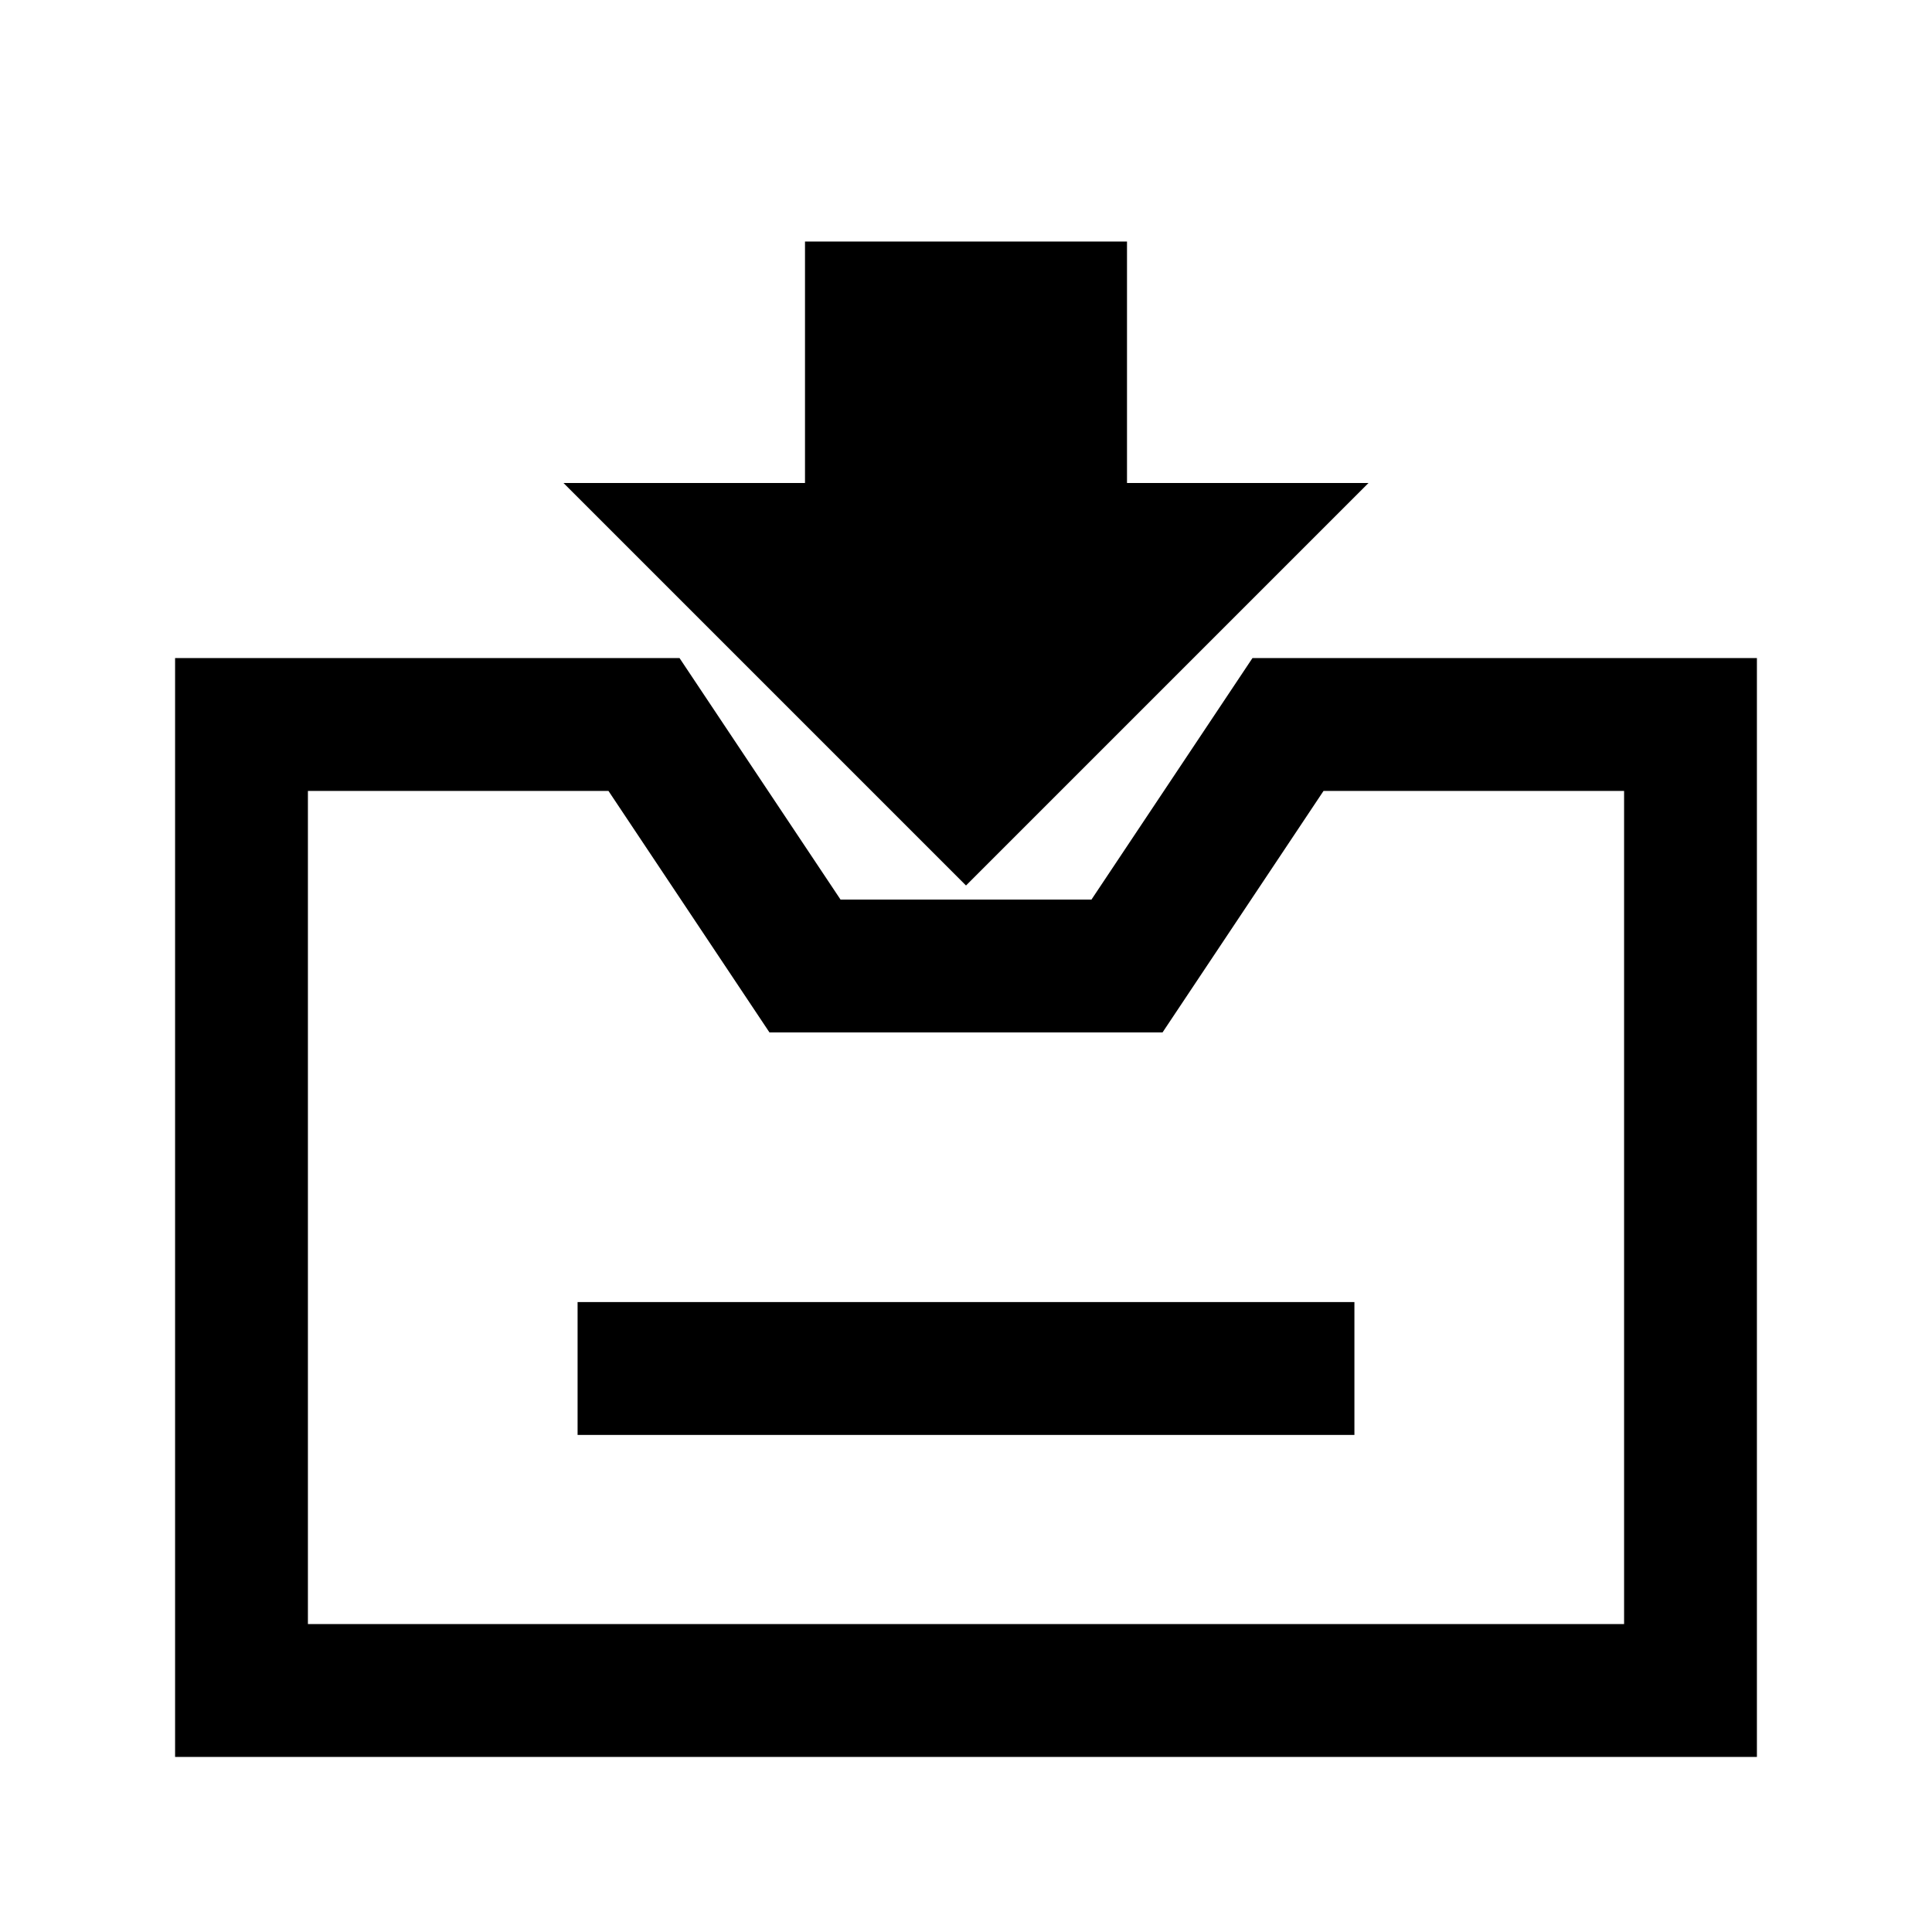
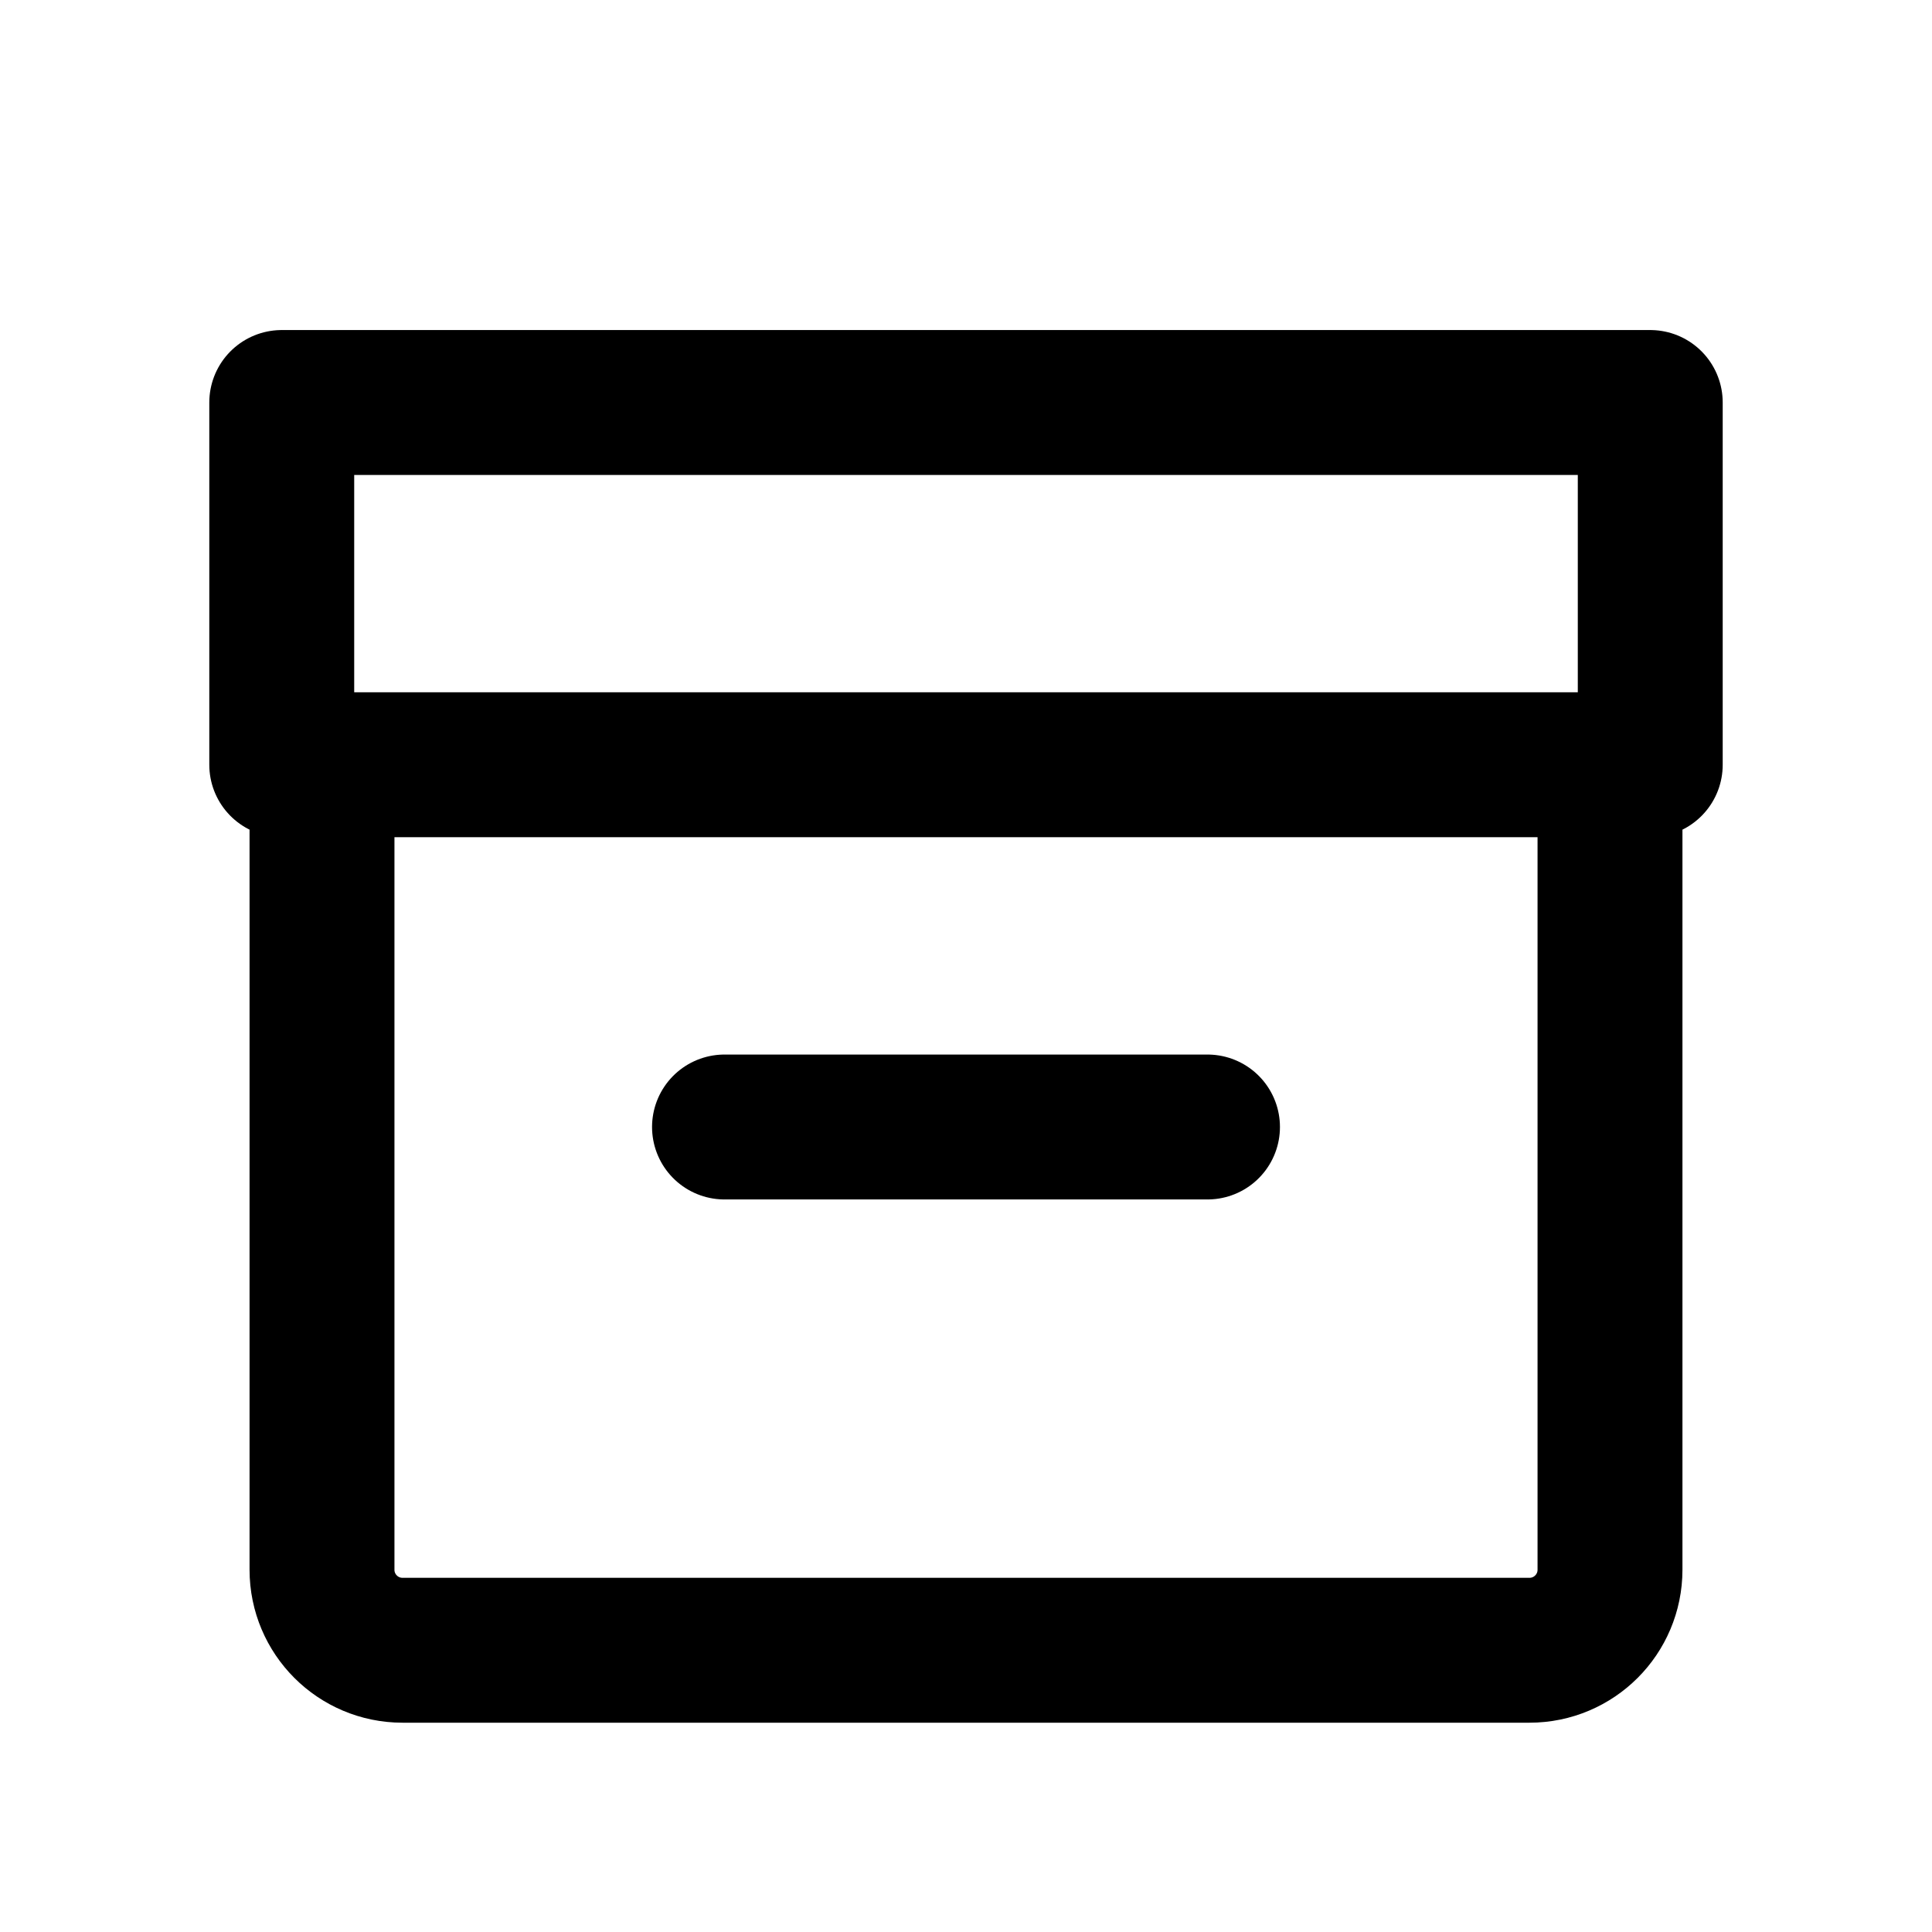
- <svg xmlns="http://www.w3.org/2000/svg" viewBox="0 0 24 24" fill="none" stroke="black" stroke-width="1.65" stroke-linecap="square" stroke-linejoin="miter">
-   <path d="M3 9h5l2 3h4l2-3h5v12H3zM8 17h8" />
-   <path d="M10 3h4v3h3l-5 5-5-5h3z" fill="black" stroke="none" />
+ <svg xmlns="http://www.w3.org/2000/svg" viewBox="0 0 24 24" fill="none" stroke="black" stroke-width="1.8" stroke-linecap="round" stroke-linejoin="round">
+   <path d="M4 9.5v10a1 1 0 0 0 1 1h14a1 1 0 0 0 1-1v-10M3.5 5h17v4.5h-17z" />
+   <path d="M9 14h6" />
</svg>
